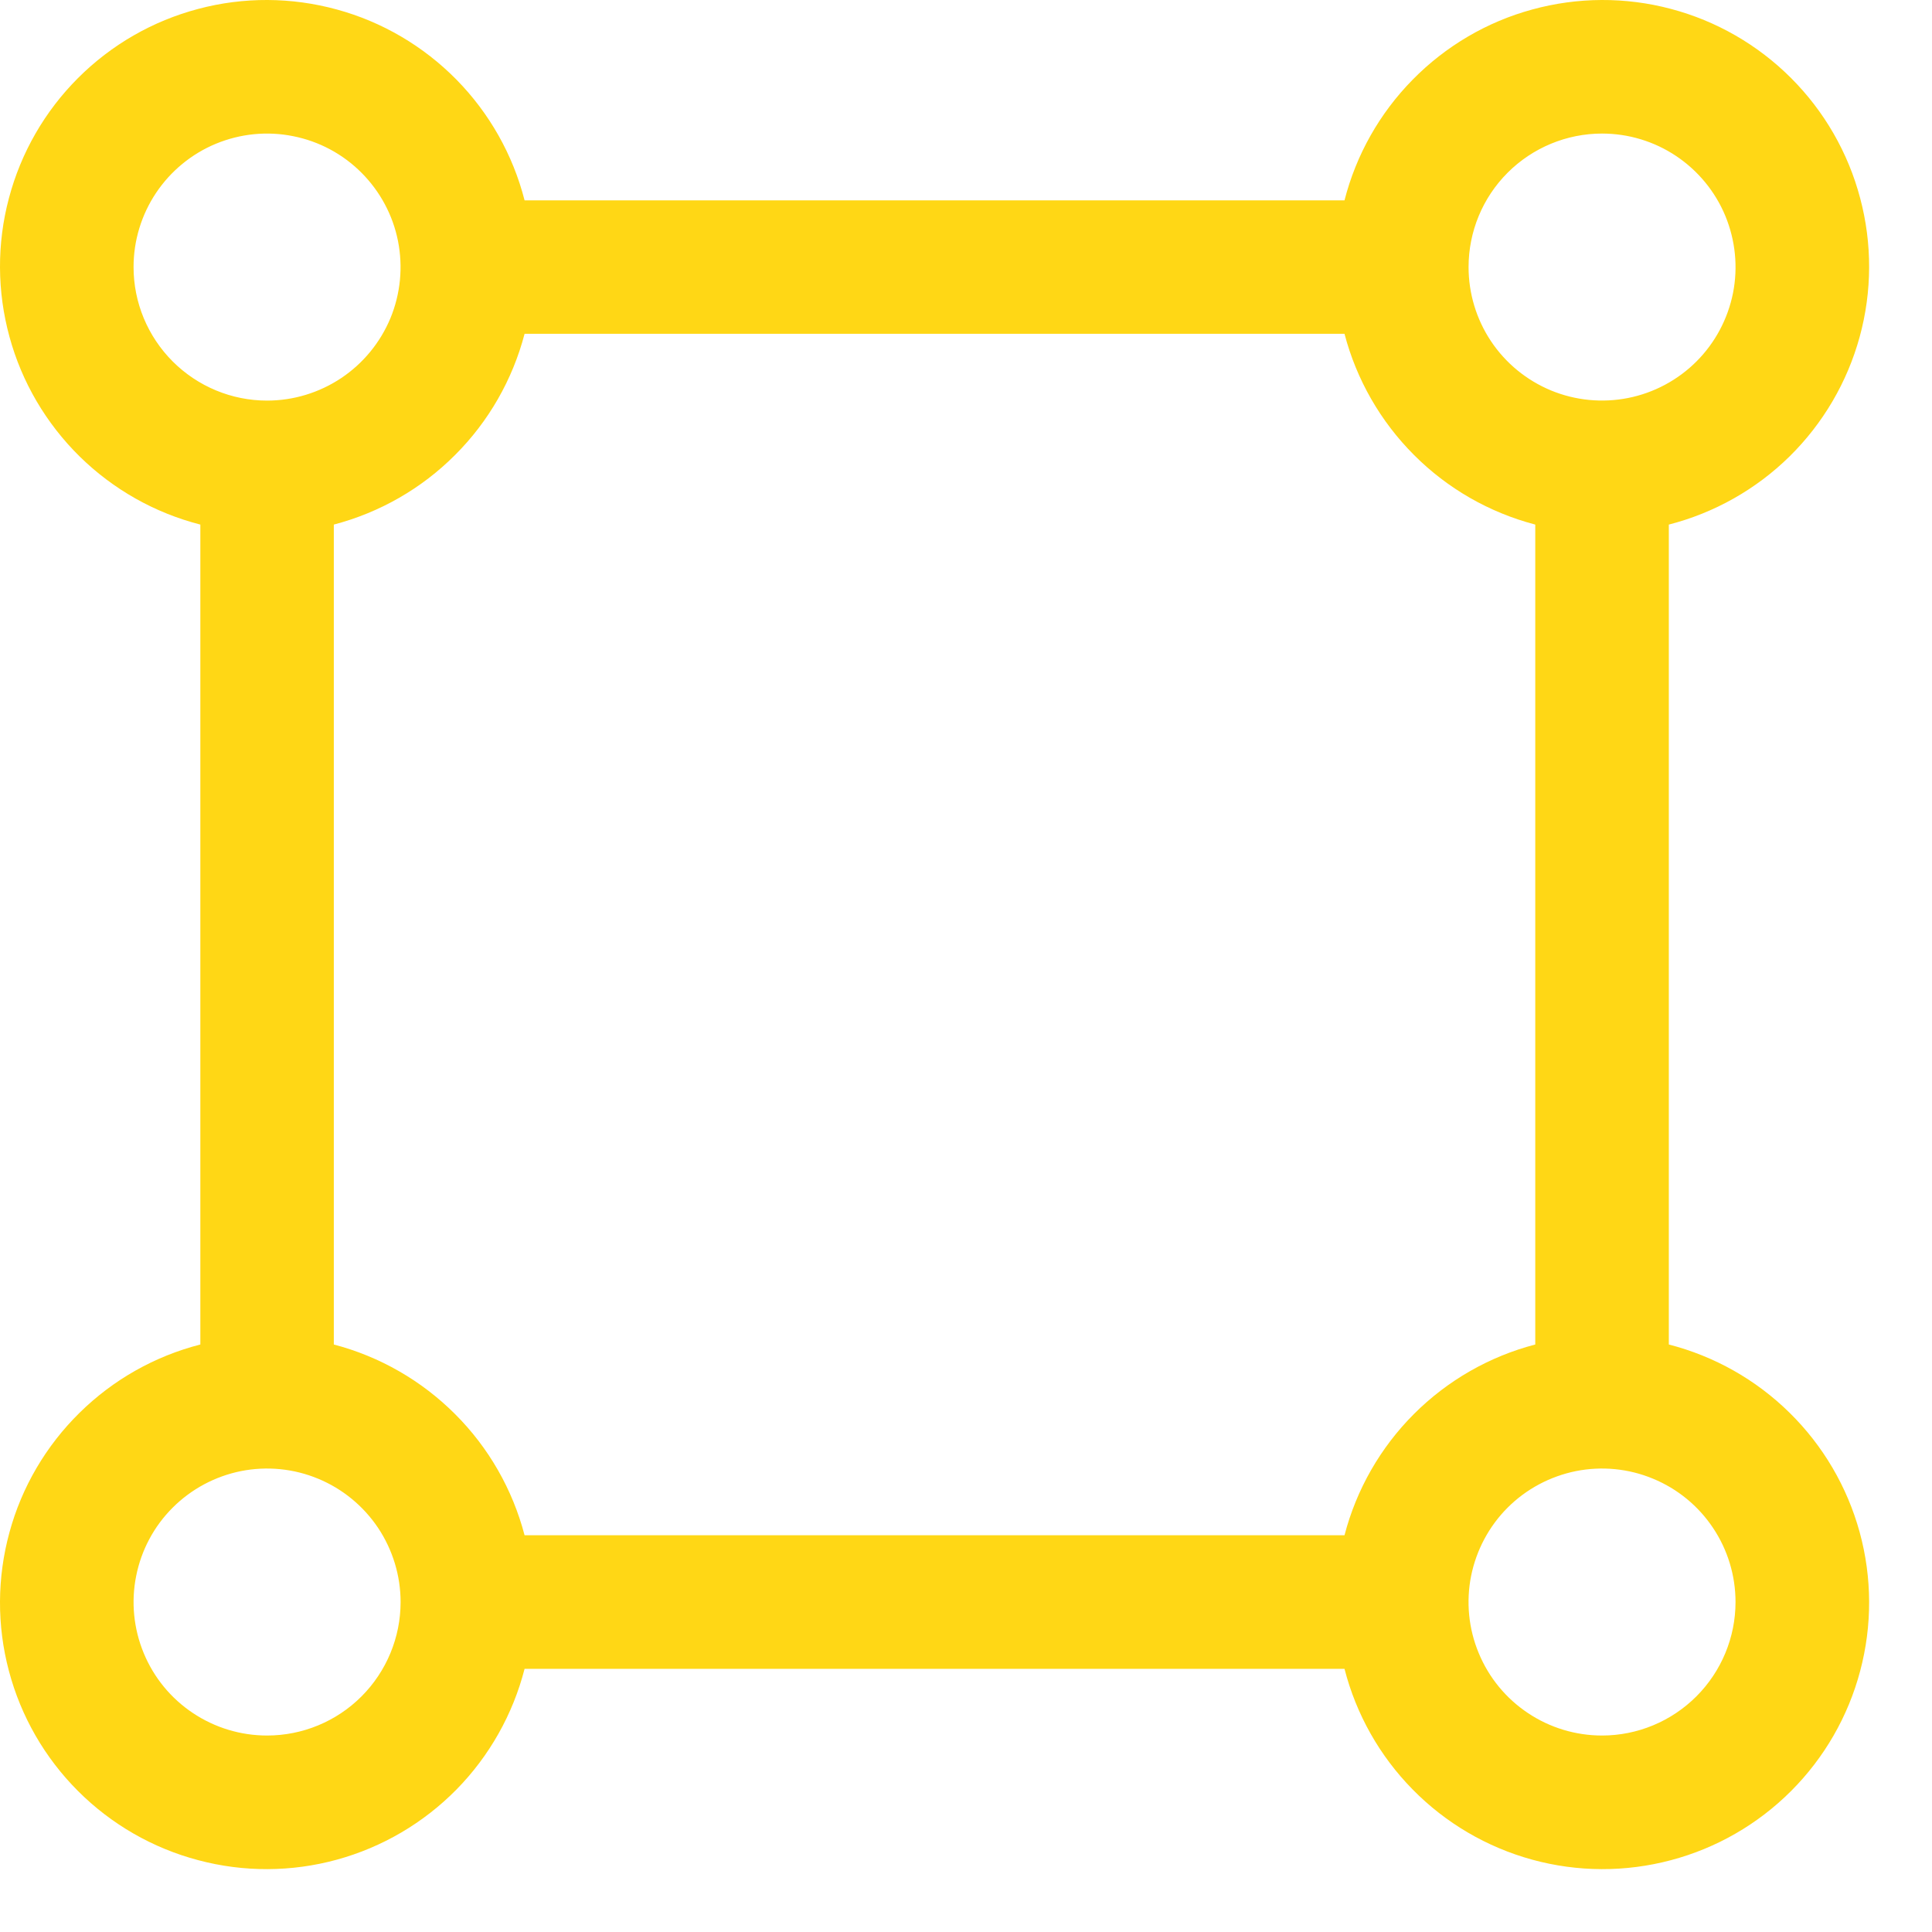
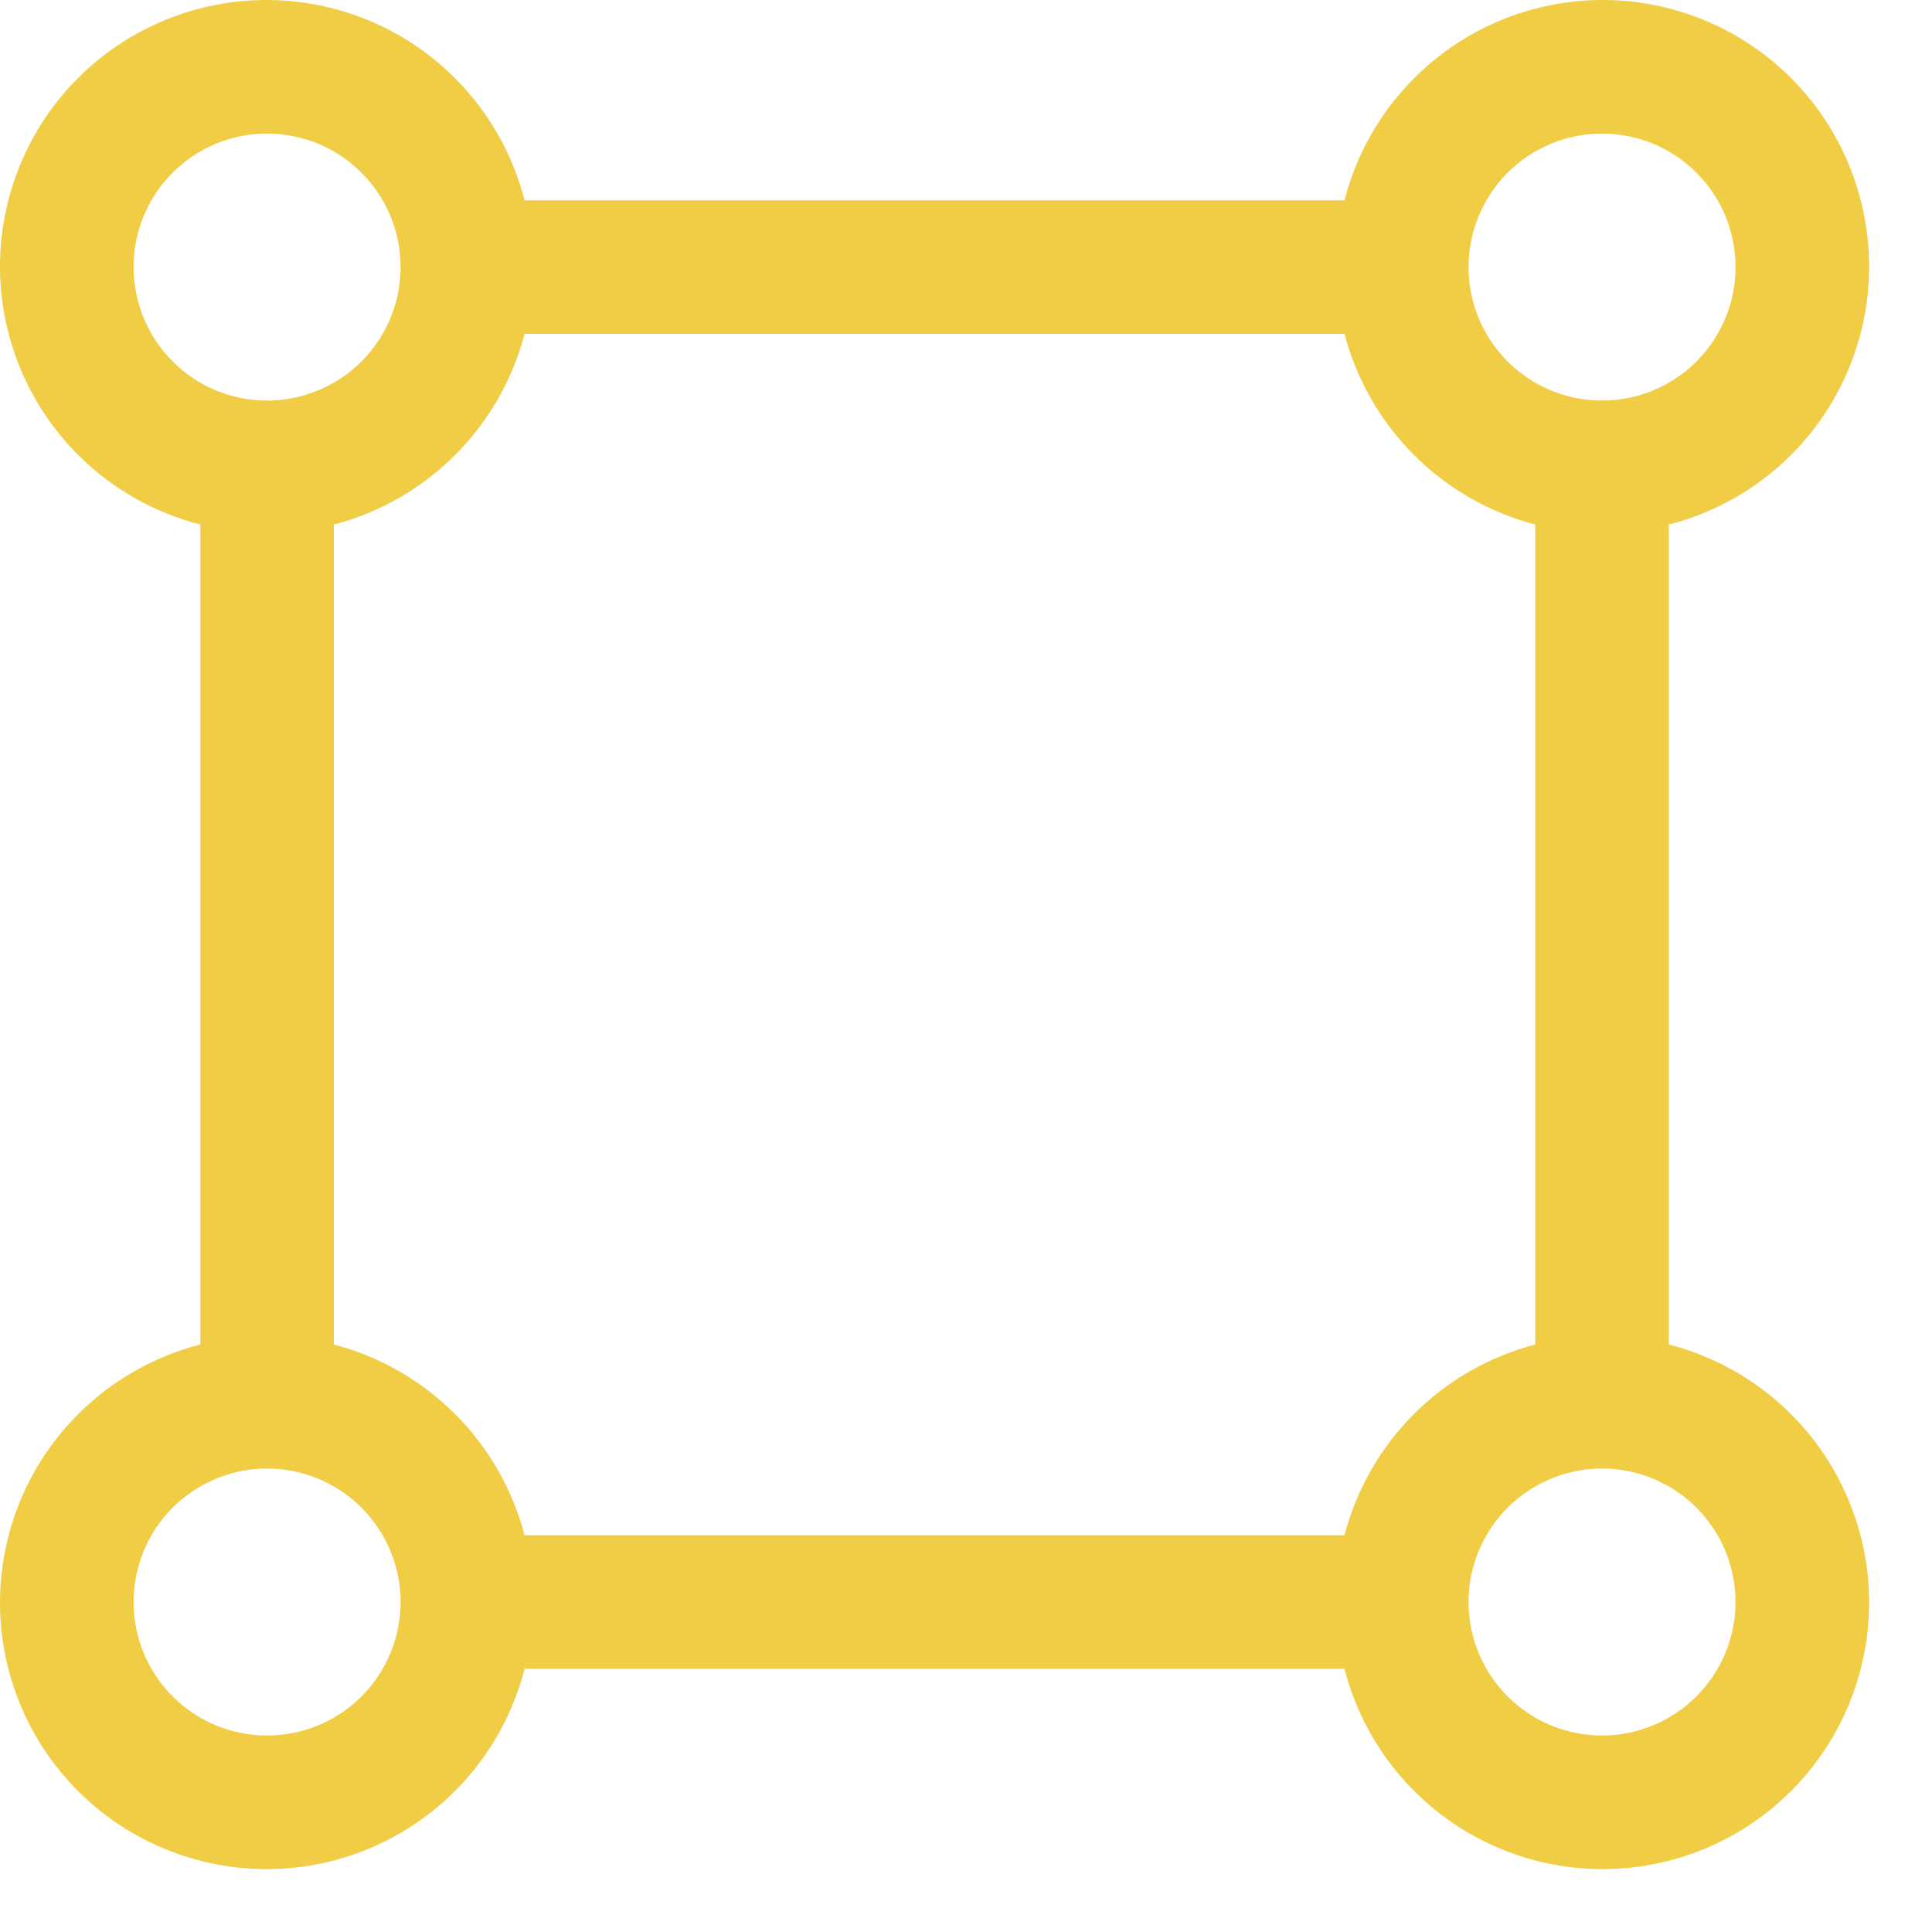
<svg xmlns="http://www.w3.org/2000/svg" width="23" height="23" viewBox="0 0 23 23" fill="none">
-   <path d="M19.867 16.006V6.245C20.409 6.106 20.905 5.826 21.304 5.434C21.703 5.041 21.991 4.55 22.139 4.01C22.287 3.47 22.289 2.901 22.145 2.36C22.002 1.818 21.718 1.325 21.322 0.929C20.926 0.533 20.433 0.249 19.892 0.106C19.351 -0.038 18.781 -0.035 18.241 0.113C17.701 0.26 17.21 0.549 16.818 0.948C16.425 1.347 16.145 1.842 16.006 2.385H6.245C6.106 1.842 5.826 1.347 5.434 0.948C5.041 0.549 4.55 0.26 4.01 0.113C3.47 -0.035 2.901 -0.038 2.36 0.106C1.818 0.249 1.325 0.533 0.929 0.929C0.533 1.325 0.249 1.818 0.106 2.36C-0.038 2.901 -0.035 3.47 0.113 4.01C0.26 4.55 0.549 5.041 0.948 5.434C1.347 5.826 1.842 6.106 2.385 6.245V16.006C1.842 16.145 1.347 16.425 0.948 16.818C0.549 17.21 0.26 17.701 0.113 18.241C-0.035 18.781 -0.038 19.351 0.106 19.892C0.249 20.433 0.533 20.926 0.929 21.322C1.325 21.718 1.818 22.002 2.36 22.145C2.901 22.289 3.47 22.287 4.01 22.139C4.55 21.991 5.041 21.703 5.434 21.304C5.826 20.905 6.106 20.409 6.245 19.867H16.006C16.145 20.409 16.425 20.905 16.818 21.304C17.21 21.703 17.701 21.991 18.241 22.139C18.781 22.287 19.351 22.289 19.892 22.145C20.433 22.002 20.926 21.718 21.322 21.322C21.718 20.926 22.002 20.433 22.145 19.892C22.289 19.351 22.287 18.781 22.139 18.241C21.991 17.701 21.703 17.21 21.304 16.818C20.905 16.425 20.409 16.145 19.867 16.006ZM19.072 1.59C19.386 1.59 19.694 1.683 19.955 1.858C20.216 2.033 20.42 2.281 20.54 2.571C20.66 2.862 20.692 3.181 20.631 3.489C20.569 3.798 20.418 4.081 20.196 4.303C19.974 4.525 19.69 4.677 19.382 4.738C19.074 4.799 18.754 4.768 18.464 4.648C18.173 4.527 17.925 4.324 17.75 4.062C17.576 3.801 17.483 3.494 17.483 3.179C17.483 2.758 17.65 2.354 17.948 2.056C18.246 1.758 18.651 1.59 19.072 1.59ZM1.59 3.179C1.59 2.865 1.683 2.558 1.858 2.296C2.033 2.035 2.281 1.831 2.571 1.711C2.862 1.591 3.181 1.559 3.489 1.621C3.798 1.682 4.081 1.833 4.303 2.056C4.525 2.278 4.677 2.561 4.738 2.869C4.799 3.178 4.768 3.497 4.648 3.788C4.527 4.078 4.324 4.326 4.062 4.501C3.801 4.675 3.494 4.769 3.179 4.769C2.758 4.769 2.354 4.601 2.056 4.303C1.758 4.005 1.59 3.601 1.59 3.179ZM3.179 20.661C2.865 20.661 2.558 20.568 2.296 20.393C2.035 20.219 1.831 19.971 1.711 19.68C1.591 19.39 1.559 19.07 1.621 18.762C1.682 18.454 1.833 18.17 2.056 17.948C2.278 17.726 2.561 17.575 2.869 17.513C3.178 17.452 3.497 17.483 3.788 17.604C4.078 17.724 4.326 17.928 4.501 18.189C4.675 18.45 4.769 18.758 4.769 19.072C4.769 19.494 4.601 19.898 4.303 20.196C4.005 20.494 3.601 20.661 3.179 20.661ZM16.006 18.277H6.245C6.102 17.731 5.817 17.233 5.417 16.834C5.018 16.435 4.52 16.149 3.974 16.006V6.245C4.52 6.102 5.018 5.817 5.417 5.417C5.817 5.018 6.102 4.52 6.245 3.974H16.006C16.149 4.52 16.435 5.018 16.834 5.417C17.233 5.817 17.731 6.102 18.277 6.245V16.006C17.731 16.148 17.232 16.434 16.833 16.833C16.434 17.232 16.148 17.731 16.006 18.277ZM19.072 20.661C18.758 20.661 18.45 20.568 18.189 20.393C17.928 20.219 17.724 19.971 17.604 19.68C17.483 19.39 17.452 19.07 17.513 18.762C17.575 18.454 17.726 18.17 17.948 17.948C18.17 17.726 18.454 17.575 18.762 17.513C19.07 17.452 19.39 17.483 19.68 17.604C19.971 17.724 20.219 17.928 20.393 18.189C20.568 18.45 20.661 18.758 20.661 19.072C20.661 19.493 20.493 19.897 20.195 20.195C19.897 20.493 19.493 20.661 19.072 20.661Z" fill="#FFD715" />
+   <path d="M19.867 16.006V6.245C20.409 6.106 20.905 5.826 21.304 5.434C21.703 5.041 21.991 4.55 22.139 4.01C22.287 3.47 22.289 2.901 22.145 2.36C22.002 1.818 21.718 1.325 21.322 0.929C20.926 0.533 20.433 0.249 19.892 0.106C19.351 -0.038 18.781 -0.035 18.241 0.113C17.701 0.26 17.21 0.549 16.818 0.948C16.425 1.347 16.145 1.842 16.006 2.385H6.245C6.106 1.842 5.826 1.347 5.434 0.948C5.041 0.549 4.55 0.26 4.01 0.113C3.47 -0.035 2.901 -0.038 2.36 0.106C1.818 0.249 1.325 0.533 0.929 0.929C0.533 1.325 0.249 1.818 0.106 2.36C-0.038 2.901 -0.035 3.47 0.113 4.01C0.26 4.55 0.549 5.041 0.948 5.434C1.347 5.826 1.842 6.106 2.385 6.245V16.006C1.842 16.145 1.347 16.425 0.948 16.818C0.549 17.21 0.26 17.701 0.113 18.241C-0.035 18.781 -0.038 19.351 0.106 19.892C0.249 20.433 0.533 20.926 0.929 21.322C1.325 21.718 1.818 22.002 2.36 22.145C2.901 22.289 3.47 22.287 4.01 22.139C4.55 21.991 5.041 21.703 5.434 21.304C5.826 20.905 6.106 20.409 6.245 19.867H16.006C16.145 20.409 16.425 20.905 16.818 21.304C17.21 21.703 17.701 21.991 18.241 22.139C18.781 22.287 19.351 22.289 19.892 22.145C20.433 22.002 20.926 21.718 21.322 21.322C21.718 20.926 22.002 20.433 22.145 19.892C22.289 19.351 22.287 18.781 22.139 18.241C21.991 17.701 21.703 17.21 21.304 16.818C20.905 16.425 20.409 16.145 19.867 16.006ZM19.072 1.59C19.386 1.59 19.694 1.683 19.955 1.858C20.216 2.033 20.42 2.281 20.54 2.571C20.66 2.862 20.692 3.181 20.631 3.489C20.569 3.798 20.418 4.081 20.196 4.303C19.974 4.525 19.69 4.677 19.382 4.738C19.074 4.799 18.754 4.768 18.464 4.648C18.173 4.527 17.925 4.324 17.75 4.062C17.576 3.801 17.483 3.494 17.483 3.179C17.483 2.758 17.65 2.354 17.948 2.056C18.246 1.758 18.651 1.59 19.072 1.59ZM1.59 3.179C1.59 2.865 1.683 2.558 1.858 2.296C2.033 2.035 2.281 1.831 2.571 1.711C2.862 1.591 3.181 1.559 3.489 1.621C3.798 1.682 4.081 1.833 4.303 2.056C4.525 2.278 4.677 2.561 4.738 2.869C4.799 3.178 4.768 3.497 4.648 3.788C4.527 4.078 4.324 4.326 4.062 4.501C3.801 4.675 3.494 4.769 3.179 4.769C2.758 4.769 2.354 4.601 2.056 4.303C1.758 4.005 1.59 3.601 1.59 3.179ZM3.179 20.661C2.865 20.661 2.558 20.568 2.296 20.393C2.035 20.219 1.831 19.971 1.711 19.68C1.591 19.39 1.559 19.07 1.621 18.762C1.682 18.454 1.833 18.17 2.056 17.948C2.278 17.726 2.561 17.575 2.869 17.513C3.178 17.452 3.497 17.483 3.788 17.604C4.078 17.724 4.326 17.928 4.501 18.189C4.675 18.45 4.769 18.758 4.769 19.072C4.769 19.494 4.601 19.898 4.303 20.196C4.005 20.494 3.601 20.661 3.179 20.661ZM16.006 18.277H6.245C6.102 17.731 5.817 17.233 5.417 16.834C5.018 16.435 4.52 16.149 3.974 16.006V6.245C4.52 6.102 5.018 5.817 5.417 5.417C5.817 5.018 6.102 4.52 6.245 3.974H16.006C16.149 4.52 16.435 5.018 16.834 5.417C17.233 5.817 17.731 6.102 18.277 6.245V16.006C17.731 16.148 17.232 16.434 16.833 16.833C16.434 17.232 16.148 17.731 16.006 18.277ZM19.072 20.661C18.758 20.661 18.45 20.568 18.189 20.393C17.928 20.219 17.724 19.971 17.604 19.68C17.483 19.39 17.452 19.07 17.513 18.762C17.575 18.454 17.726 18.17 17.948 17.948C18.17 17.726 18.454 17.575 18.762 17.513C19.07 17.452 19.39 17.483 19.68 17.604C19.971 17.724 20.219 17.928 20.393 18.189C20.568 18.45 20.661 18.758 20.661 19.072C20.661 19.493 20.493 19.897 20.195 20.195C19.897 20.493 19.493 20.661 19.072 20.661Z" fill="#f0cd45" />
</svg>
